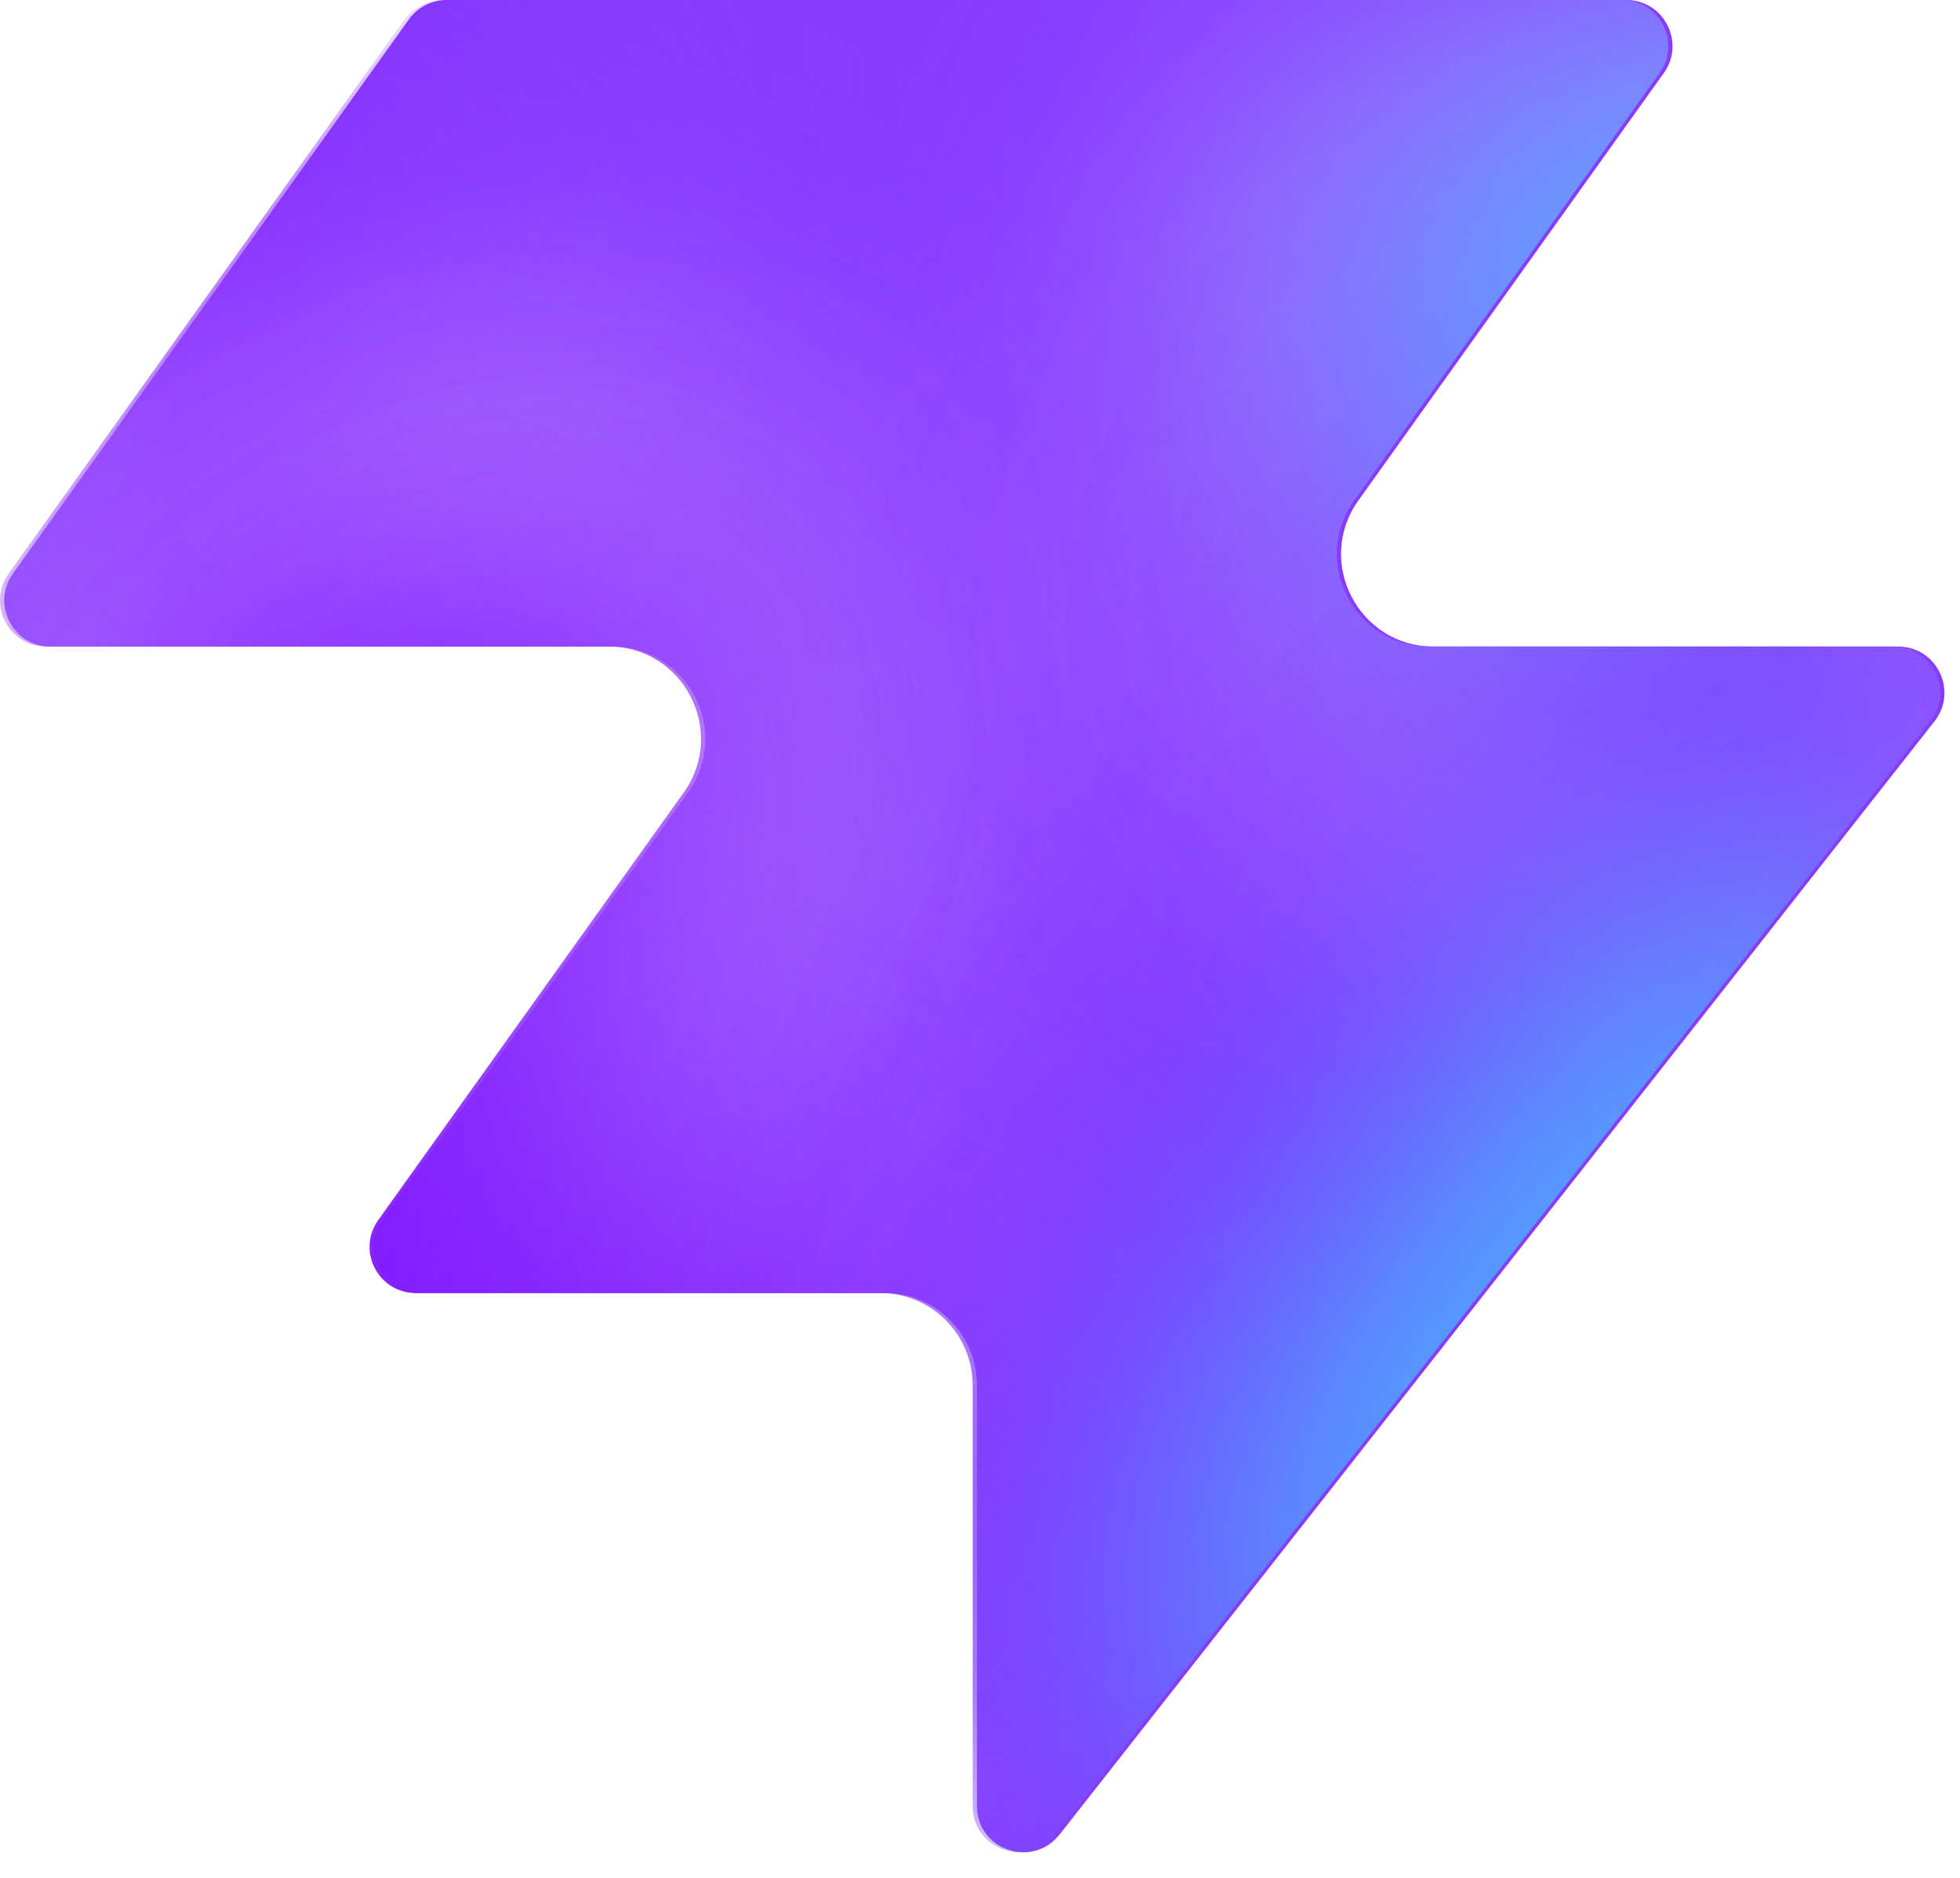
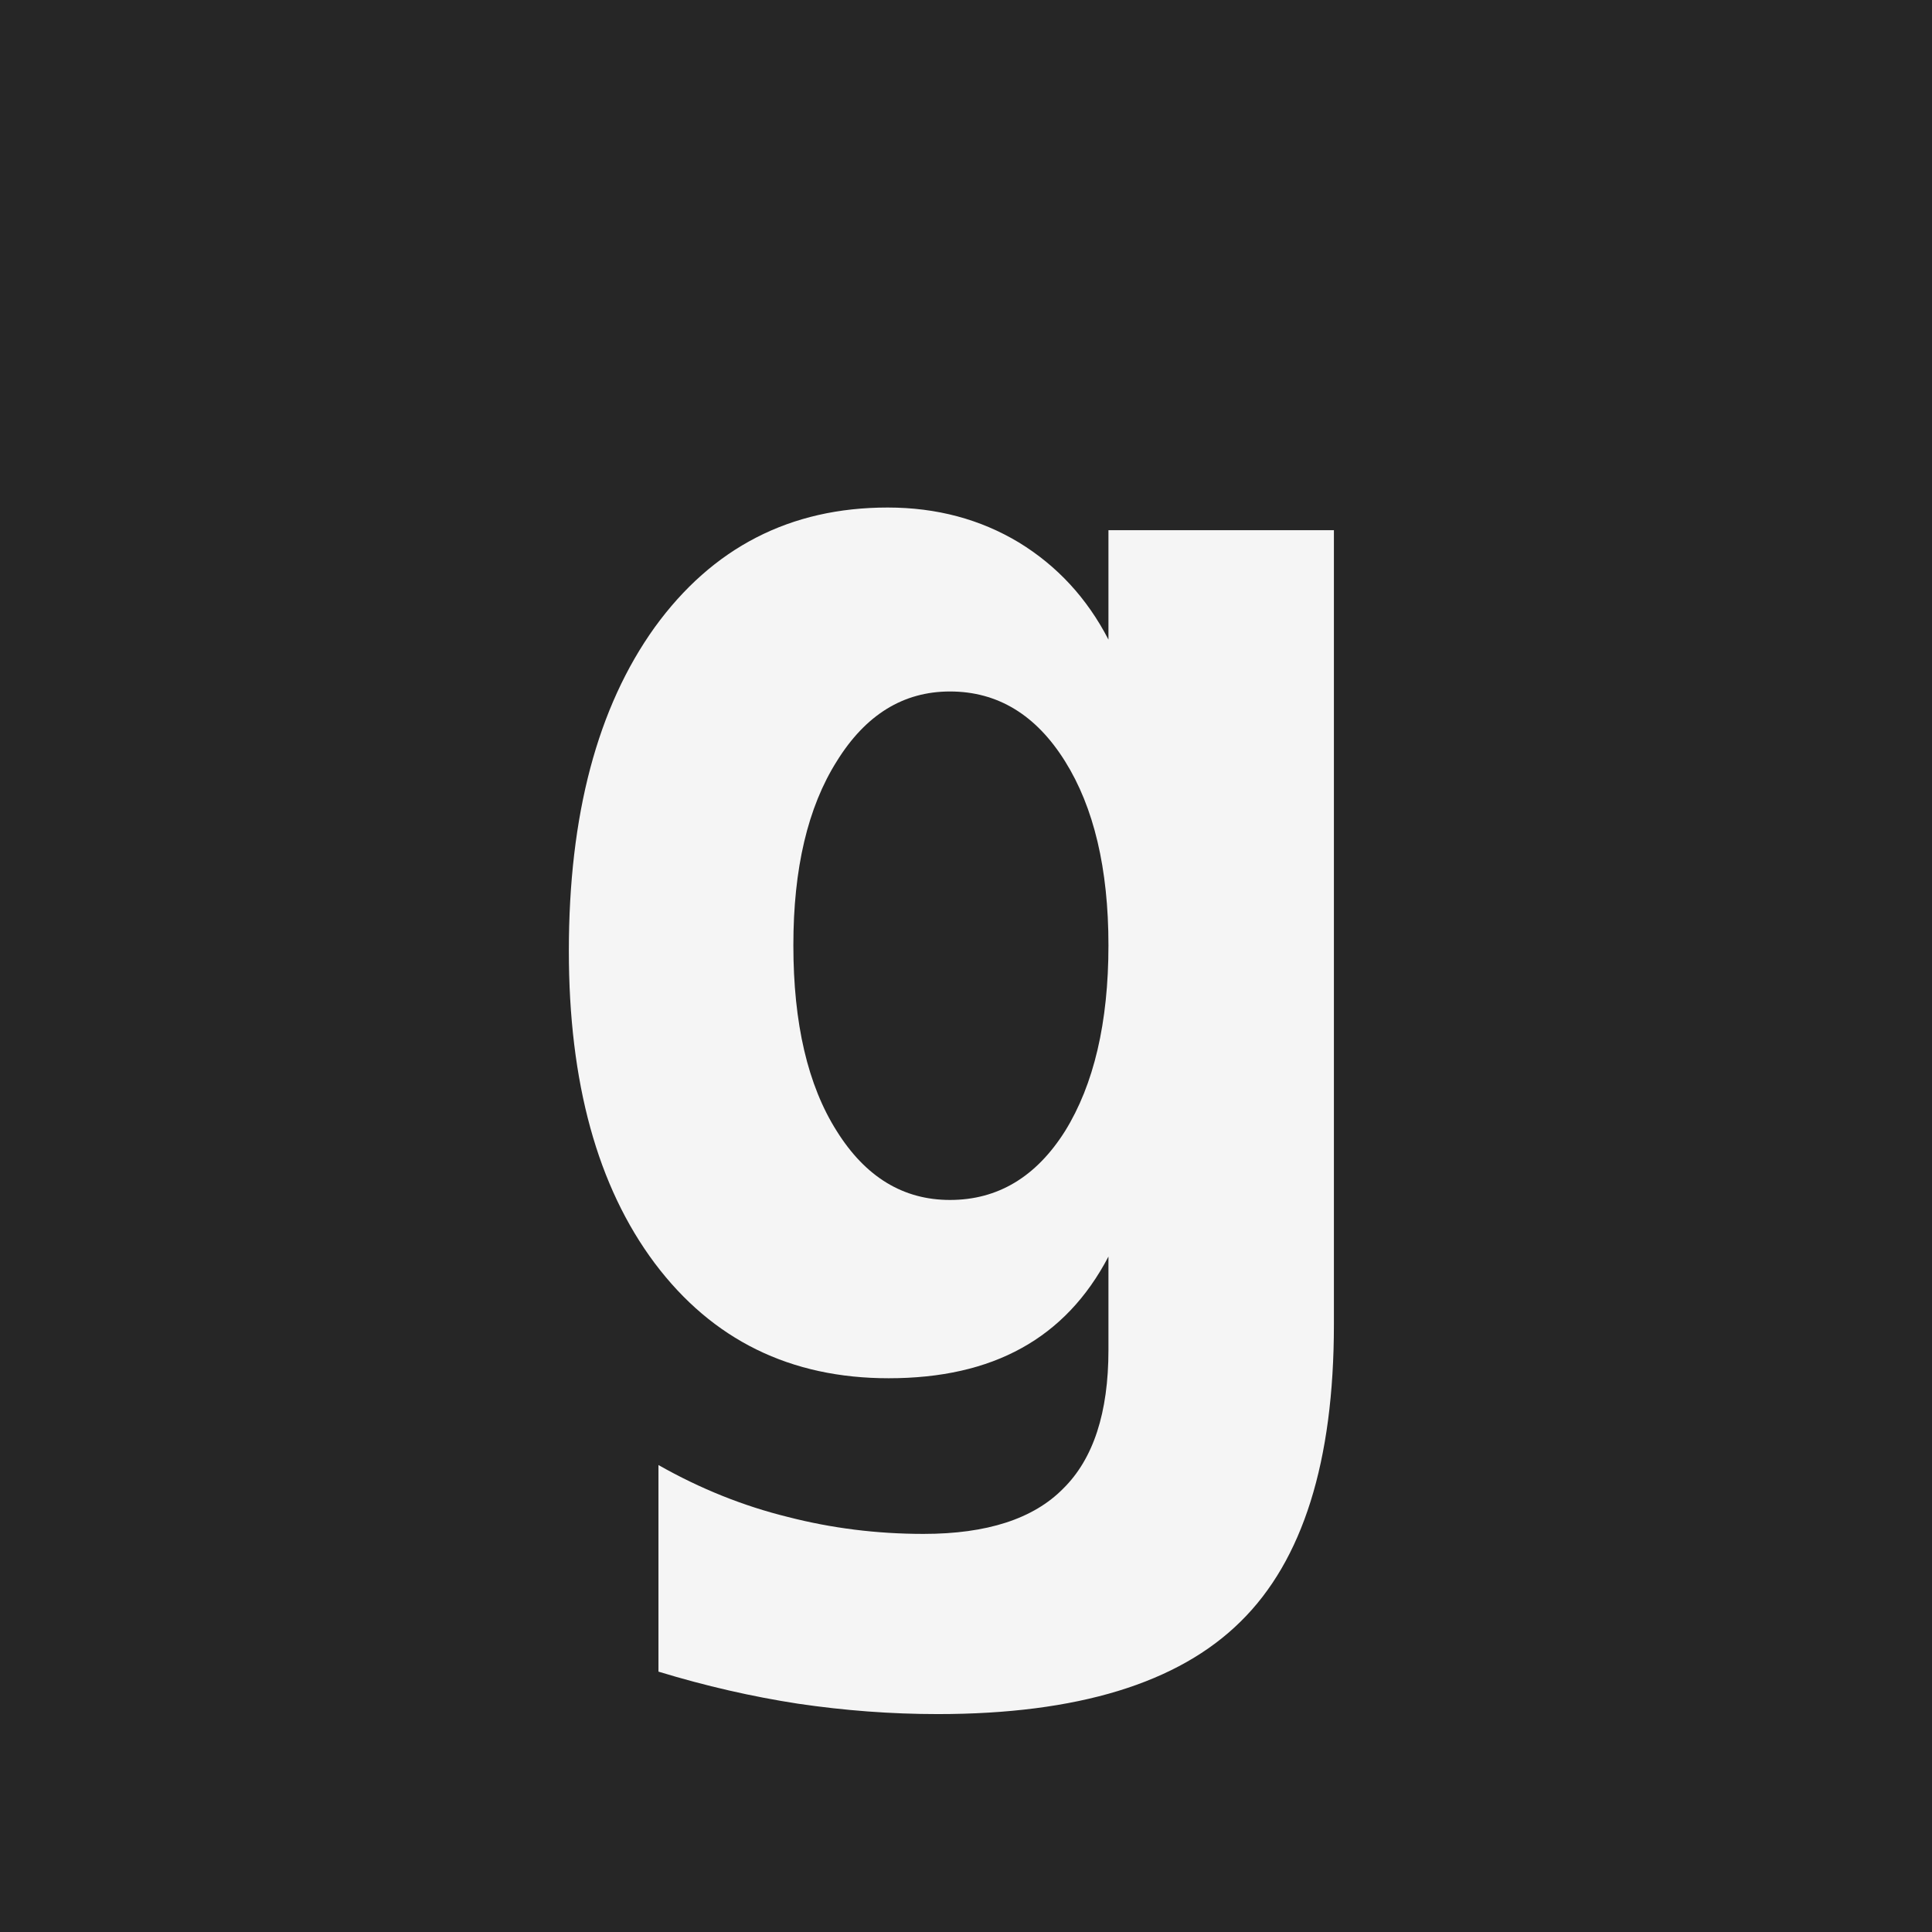
- <svg xmlns="http://www.w3.org/2000/svg" width="48" height="46" fill="none" viewBox="0 0 48 46">
-   <path fill="#863bff" d="M25.946 44.938c-.664.845-2.021.375-2.021-.698V33.937a2.26 2.26 0 0 0-2.262-2.262H10.287c-.92 0-1.456-1.04-.92-1.788l7.48-10.471c1.07-1.497 0-3.578-1.842-3.578H1.237c-.92 0-1.456-1.04-.92-1.788L10.013.474c.214-.297.556-.474.92-.474h28.894c.92 0 1.456 1.04.92 1.788l-7.48 10.471c-1.07 1.498 0 3.579 1.842 3.579h11.377c.943 0 1.473 1.088.89 1.83L25.947 44.94z" style="fill:#863bff;fill:color(display-p3 .525 .23 1);fill-opacity:1" />
-   <mask id="a" width="48" height="46" x="0" y="0" maskUnits="userSpaceOnUse" style="mask-type:alpha">
-     <path fill="#000" d="M25.842 44.938c-.664.844-2.021.375-2.021-.698V33.937a2.26 2.26 0 0 0-2.262-2.262H10.183c-.92 0-1.456-1.04-.92-1.788l7.48-10.471c1.07-1.498 0-3.579-1.842-3.579H1.133c-.92 0-1.456-1.04-.92-1.787L9.91.473c.214-.297.556-.474.92-.474h28.894c.92 0 1.456 1.04.92 1.788l-7.48 10.471c-1.07 1.498 0 3.578 1.842 3.578h11.377c.943 0 1.473 1.088.89 1.832L25.843 44.94z" style="fill:#000;fill-opacity:1" />
-   </mask>
-   <g mask="url(#a)">
-     <g filter="url(#b)">
-       <ellipse cx="5.508" cy="14.704" fill="#ede6ff" rx="5.508" ry="14.704" style="fill:#ede6ff;fill:color(display-p3 .927 .903 1);fill-opacity:1" transform="matrix(.00324 1 1 -.00324 -4.47 31.516)" />
-     </g>
-     <g filter="url(#c)">
-       <ellipse cx="10.399" cy="29.851" fill="#ede6ff" rx="10.399" ry="29.851" style="fill:#ede6ff;fill:color(display-p3 .927 .903 1);fill-opacity:1" transform="matrix(.00324 1 1 -.00324 -39.328 7.883)" />
-     </g>
-     <g filter="url(#d)">
-       <ellipse cx="5.508" cy="30.487" fill="#7e14ff" rx="5.508" ry="30.487" style="fill:#7e14ff;fill:color(display-p3 .492 .077 1);fill-opacity:1" transform="rotate(89.814 -25.913 -14.639)scale(1 -1)" />
-     </g>
-     <g filter="url(#e)">
-       <ellipse cx="5.508" cy="30.599" fill="#7e14ff" rx="5.508" ry="30.599" style="fill:#7e14ff;fill:color(display-p3 .492 .077 1);fill-opacity:1" transform="rotate(89.814 -32.644 -3.334)scale(1 -1)" />
-     </g>
-     <g filter="url(#f)">
-       <ellipse cx="5.508" cy="30.599" fill="#7e14ff" rx="5.508" ry="30.599" style="fill:#7e14ff;fill:color(display-p3 .492 .077 1);fill-opacity:1" transform="matrix(.00324 1 1 -.00324 -34.34 30.47)" />
-     </g>
-     <g filter="url(#g)">
-       <ellipse cx="14.072" cy="22.078" fill="#ede6ff" rx="14.072" ry="22.078" style="fill:#ede6ff;fill:color(display-p3 .927 .903 1);fill-opacity:1" transform="rotate(93.35 24.506 48.493)scale(-1 1)" />
-     </g>
-     <g filter="url(#h)">
-       <ellipse cx="3.47" cy="21.501" fill="#7e14ff" rx="3.47" ry="21.501" style="fill:#7e14ff;fill:color(display-p3 .492 .077 1);fill-opacity:1" transform="rotate(89.009 28.708 47.59)scale(-1 1)" />
-     </g>
-     <g filter="url(#i)">
-       <ellipse cx="3.47" cy="21.501" fill="#7e14ff" rx="3.47" ry="21.501" style="fill:#7e14ff;fill:color(display-p3 .492 .077 1);fill-opacity:1" transform="rotate(89.009 28.708 47.59)scale(-1 1)" />
-     </g>
-     <g filter="url(#j)">
-       <ellipse cx=".387" cy="8.972" fill="#7e14ff" rx="4.407" ry="29.108" style="fill:#7e14ff;fill:color(display-p3 .492 .077 1);fill-opacity:1" transform="rotate(39.51 .387 8.972)" />
-     </g>
-     <g filter="url(#k)">
-       <ellipse cx="47.523" cy="-6.092" fill="#7e14ff" rx="4.407" ry="29.108" style="fill:#7e14ff;fill:color(display-p3 .492 .077 1);fill-opacity:1" transform="rotate(37.892 47.523 -6.092)" />
-     </g>
-     <g filter="url(#l)">
-       <ellipse cx="41.412" cy="6.333" fill="#47bfff" rx="5.971" ry="9.665" style="fill:#47bfff;fill:color(display-p3 .28 .748 1);fill-opacity:1" transform="rotate(37.892 41.412 6.333)" />
-     </g>
-     <g filter="url(#m)">
-       <ellipse cx="-1.879" cy="38.332" fill="#7e14ff" rx="4.407" ry="29.108" style="fill:#7e14ff;fill:color(display-p3 .492 .077 1);fill-opacity:1" transform="rotate(37.892 -1.88 38.332)" />
-     </g>
-     <g filter="url(#n)">
-       <ellipse cx="-1.879" cy="38.332" fill="#7e14ff" rx="4.407" ry="29.108" style="fill:#7e14ff;fill:color(display-p3 .492 .077 1);fill-opacity:1" transform="rotate(37.892 -1.88 38.332)" />
-     </g>
-     <g filter="url(#o)">
-       <ellipse cx="35.651" cy="29.907" fill="#7e14ff" rx="4.407" ry="29.108" style="fill:#7e14ff;fill:color(display-p3 .492 .077 1);fill-opacity:1" transform="rotate(37.892 35.651 29.907)" />
-     </g>
-     <g filter="url(#p)">
-       <ellipse cx="38.418" cy="32.4" fill="#47bfff" rx="5.971" ry="15.297" style="fill:#47bfff;fill:color(display-p3 .28 .748 1);fill-opacity:1" transform="rotate(37.892 38.418 32.4)" />
-     </g>
-   </g>
-   <defs>
-     <filter id="b" width="60.045" height="41.654" x="-19.77" y="16.149" color-interpolation-filters="sRGB" filterUnits="userSpaceOnUse">
-       <feFlood flood-opacity="0" result="BackgroundImageFix" />
-       <feBlend in="SourceGraphic" in2="BackgroundImageFix" result="shape" />
-       <feGaussianBlur result="effect1_foregroundBlur_2002_17158" stdDeviation="7.659" />
-     </filter>
-     <filter id="c" width="90.34" height="51.437" x="-54.613" y="-7.533" color-interpolation-filters="sRGB" filterUnits="userSpaceOnUse">
-       <feFlood flood-opacity="0" result="BackgroundImageFix" />
-       <feBlend in="SourceGraphic" in2="BackgroundImageFix" result="shape" />
-       <feGaussianBlur result="effect1_foregroundBlur_2002_17158" stdDeviation="7.659" />
-     </filter>
-     <filter id="d" width="79.355" height="29.4" x="-49.64" y="2.03" color-interpolation-filters="sRGB" filterUnits="userSpaceOnUse">
-       <feFlood flood-opacity="0" result="BackgroundImageFix" />
-       <feBlend in="SourceGraphic" in2="BackgroundImageFix" result="shape" />
-       <feGaussianBlur result="effect1_foregroundBlur_2002_17158" stdDeviation="4.596" />
-     </filter>
-     <filter id="e" width="79.579" height="29.4" x="-45.045" y="20.029" color-interpolation-filters="sRGB" filterUnits="userSpaceOnUse">
-       <feFlood flood-opacity="0" result="BackgroundImageFix" />
-       <feBlend in="SourceGraphic" in2="BackgroundImageFix" result="shape" />
-       <feGaussianBlur result="effect1_foregroundBlur_2002_17158" stdDeviation="4.596" />
-     </filter>
-     <filter id="f" width="79.579" height="29.4" x="-43.513" y="21.178" color-interpolation-filters="sRGB" filterUnits="userSpaceOnUse">
-       <feFlood flood-opacity="0" result="BackgroundImageFix" />
-       <feBlend in="SourceGraphic" in2="BackgroundImageFix" result="shape" />
-       <feGaussianBlur result="effect1_foregroundBlur_2002_17158" stdDeviation="4.596" />
-     </filter>
-     <filter id="g" width="74.749" height="58.852" x="15.756" y="-17.901" color-interpolation-filters="sRGB" filterUnits="userSpaceOnUse">
-       <feFlood flood-opacity="0" result="BackgroundImageFix" />
-       <feBlend in="SourceGraphic" in2="BackgroundImageFix" result="shape" />
-       <feGaussianBlur result="effect1_foregroundBlur_2002_17158" stdDeviation="7.659" />
-     </filter>
-     <filter id="h" width="61.377" height="25.362" x="23.548" y="2.284" color-interpolation-filters="sRGB" filterUnits="userSpaceOnUse">
-       <feFlood flood-opacity="0" result="BackgroundImageFix" />
-       <feBlend in="SourceGraphic" in2="BackgroundImageFix" result="shape" />
-       <feGaussianBlur result="effect1_foregroundBlur_2002_17158" stdDeviation="4.596" />
-     </filter>
-     <filter id="i" width="61.377" height="25.362" x="23.548" y="2.284" color-interpolation-filters="sRGB" filterUnits="userSpaceOnUse">
-       <feFlood flood-opacity="0" result="BackgroundImageFix" />
-       <feBlend in="SourceGraphic" in2="BackgroundImageFix" result="shape" />
-       <feGaussianBlur result="effect1_foregroundBlur_2002_17158" stdDeviation="4.596" />
-     </filter>
-     <filter id="j" width="56.045" height="63.649" x="-27.636" y="-22.853" color-interpolation-filters="sRGB" filterUnits="userSpaceOnUse">
-       <feFlood flood-opacity="0" result="BackgroundImageFix" />
-       <feBlend in="SourceGraphic" in2="BackgroundImageFix" result="shape" />
-       <feGaussianBlur result="effect1_foregroundBlur_2002_17158" stdDeviation="4.596" />
-     </filter>
-     <filter id="k" width="54.814" height="64.646" x="20.116" y="-38.415" color-interpolation-filters="sRGB" filterUnits="userSpaceOnUse">
-       <feFlood flood-opacity="0" result="BackgroundImageFix" />
-       <feBlend in="SourceGraphic" in2="BackgroundImageFix" result="shape" />
-       <feGaussianBlur result="effect1_foregroundBlur_2002_17158" stdDeviation="4.596" />
-     </filter>
-     <filter id="l" width="33.541" height="35.313" x="24.641" y="-11.323" color-interpolation-filters="sRGB" filterUnits="userSpaceOnUse">
-       <feFlood flood-opacity="0" result="BackgroundImageFix" />
-       <feBlend in="SourceGraphic" in2="BackgroundImageFix" result="shape" />
-       <feGaussianBlur result="effect1_foregroundBlur_2002_17158" stdDeviation="4.596" />
-     </filter>
-     <filter id="m" width="54.814" height="64.646" x="-29.286" y="6.009" color-interpolation-filters="sRGB" filterUnits="userSpaceOnUse">
-       <feFlood flood-opacity="0" result="BackgroundImageFix" />
-       <feBlend in="SourceGraphic" in2="BackgroundImageFix" result="shape" />
-       <feGaussianBlur result="effect1_foregroundBlur_2002_17158" stdDeviation="4.596" />
-     </filter>
-     <filter id="n" width="54.814" height="64.646" x="-29.286" y="6.009" color-interpolation-filters="sRGB" filterUnits="userSpaceOnUse">
-       <feFlood flood-opacity="0" result="BackgroundImageFix" />
-       <feBlend in="SourceGraphic" in2="BackgroundImageFix" result="shape" />
-       <feGaussianBlur result="effect1_foregroundBlur_2002_17158" stdDeviation="4.596" />
-     </filter>
-     <filter id="o" width="54.814" height="64.646" x="8.244" y="-2.416" color-interpolation-filters="sRGB" filterUnits="userSpaceOnUse">
-       <feFlood flood-opacity="0" result="BackgroundImageFix" />
-       <feBlend in="SourceGraphic" in2="BackgroundImageFix" result="shape" />
-       <feGaussianBlur result="effect1_foregroundBlur_2002_17158" stdDeviation="4.596" />
-     </filter>
-     <filter id="p" width="39.409" height="43.623" x="18.713" y="10.588" color-interpolation-filters="sRGB" filterUnits="userSpaceOnUse">
-       <feFlood flood-opacity="0" result="BackgroundImageFix" />
-       <feBlend in="SourceGraphic" in2="BackgroundImageFix" result="shape" />
-       <feGaussianBlur result="effect1_foregroundBlur_2002_17158" stdDeviation="4.596" />
-     </filter>
-   </defs>
+ <svg xmlns="http://www.w3.org/2000/svg" width="32" height="32" viewBox="0 0 32 32">
+   <rect width="32" height="32" fill="#262626" />
+   <text x="16" y="23" text-anchor="middle" font-family="'Roboto Mono', ui-monospace, monospace" font-weight="700" font-size="26" fill="#f5f5f5">g</text>
</svg>
